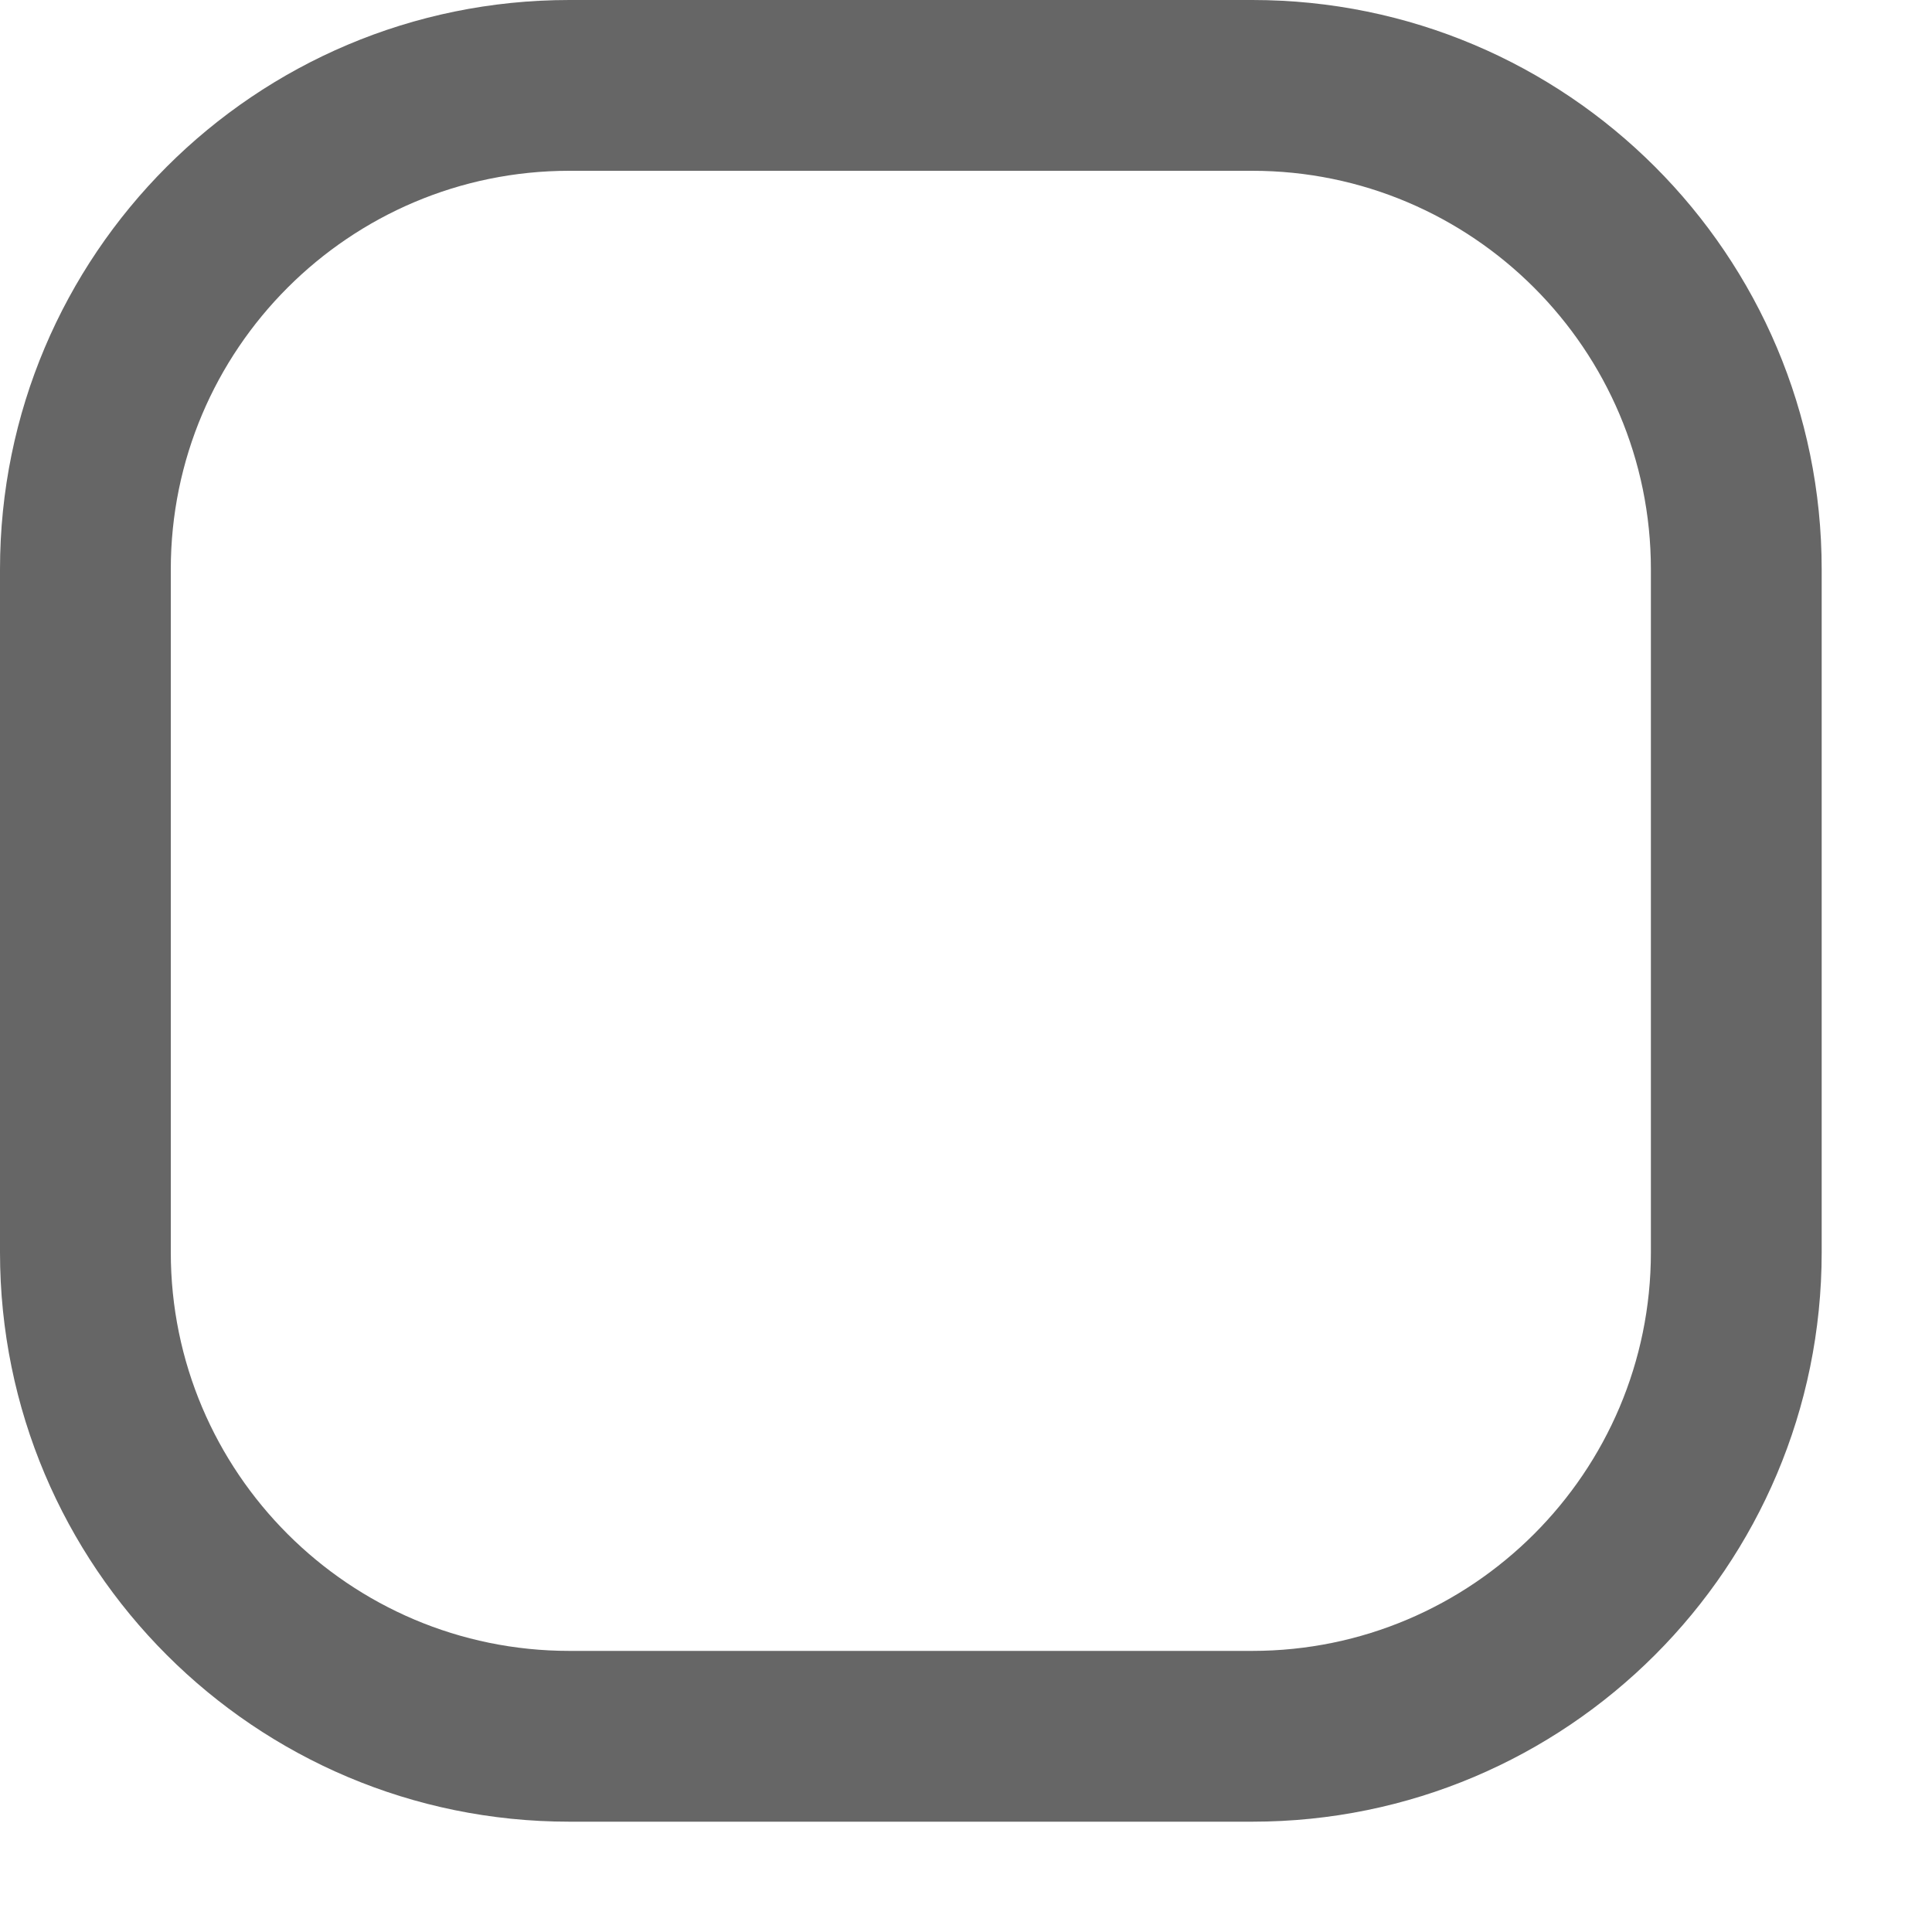
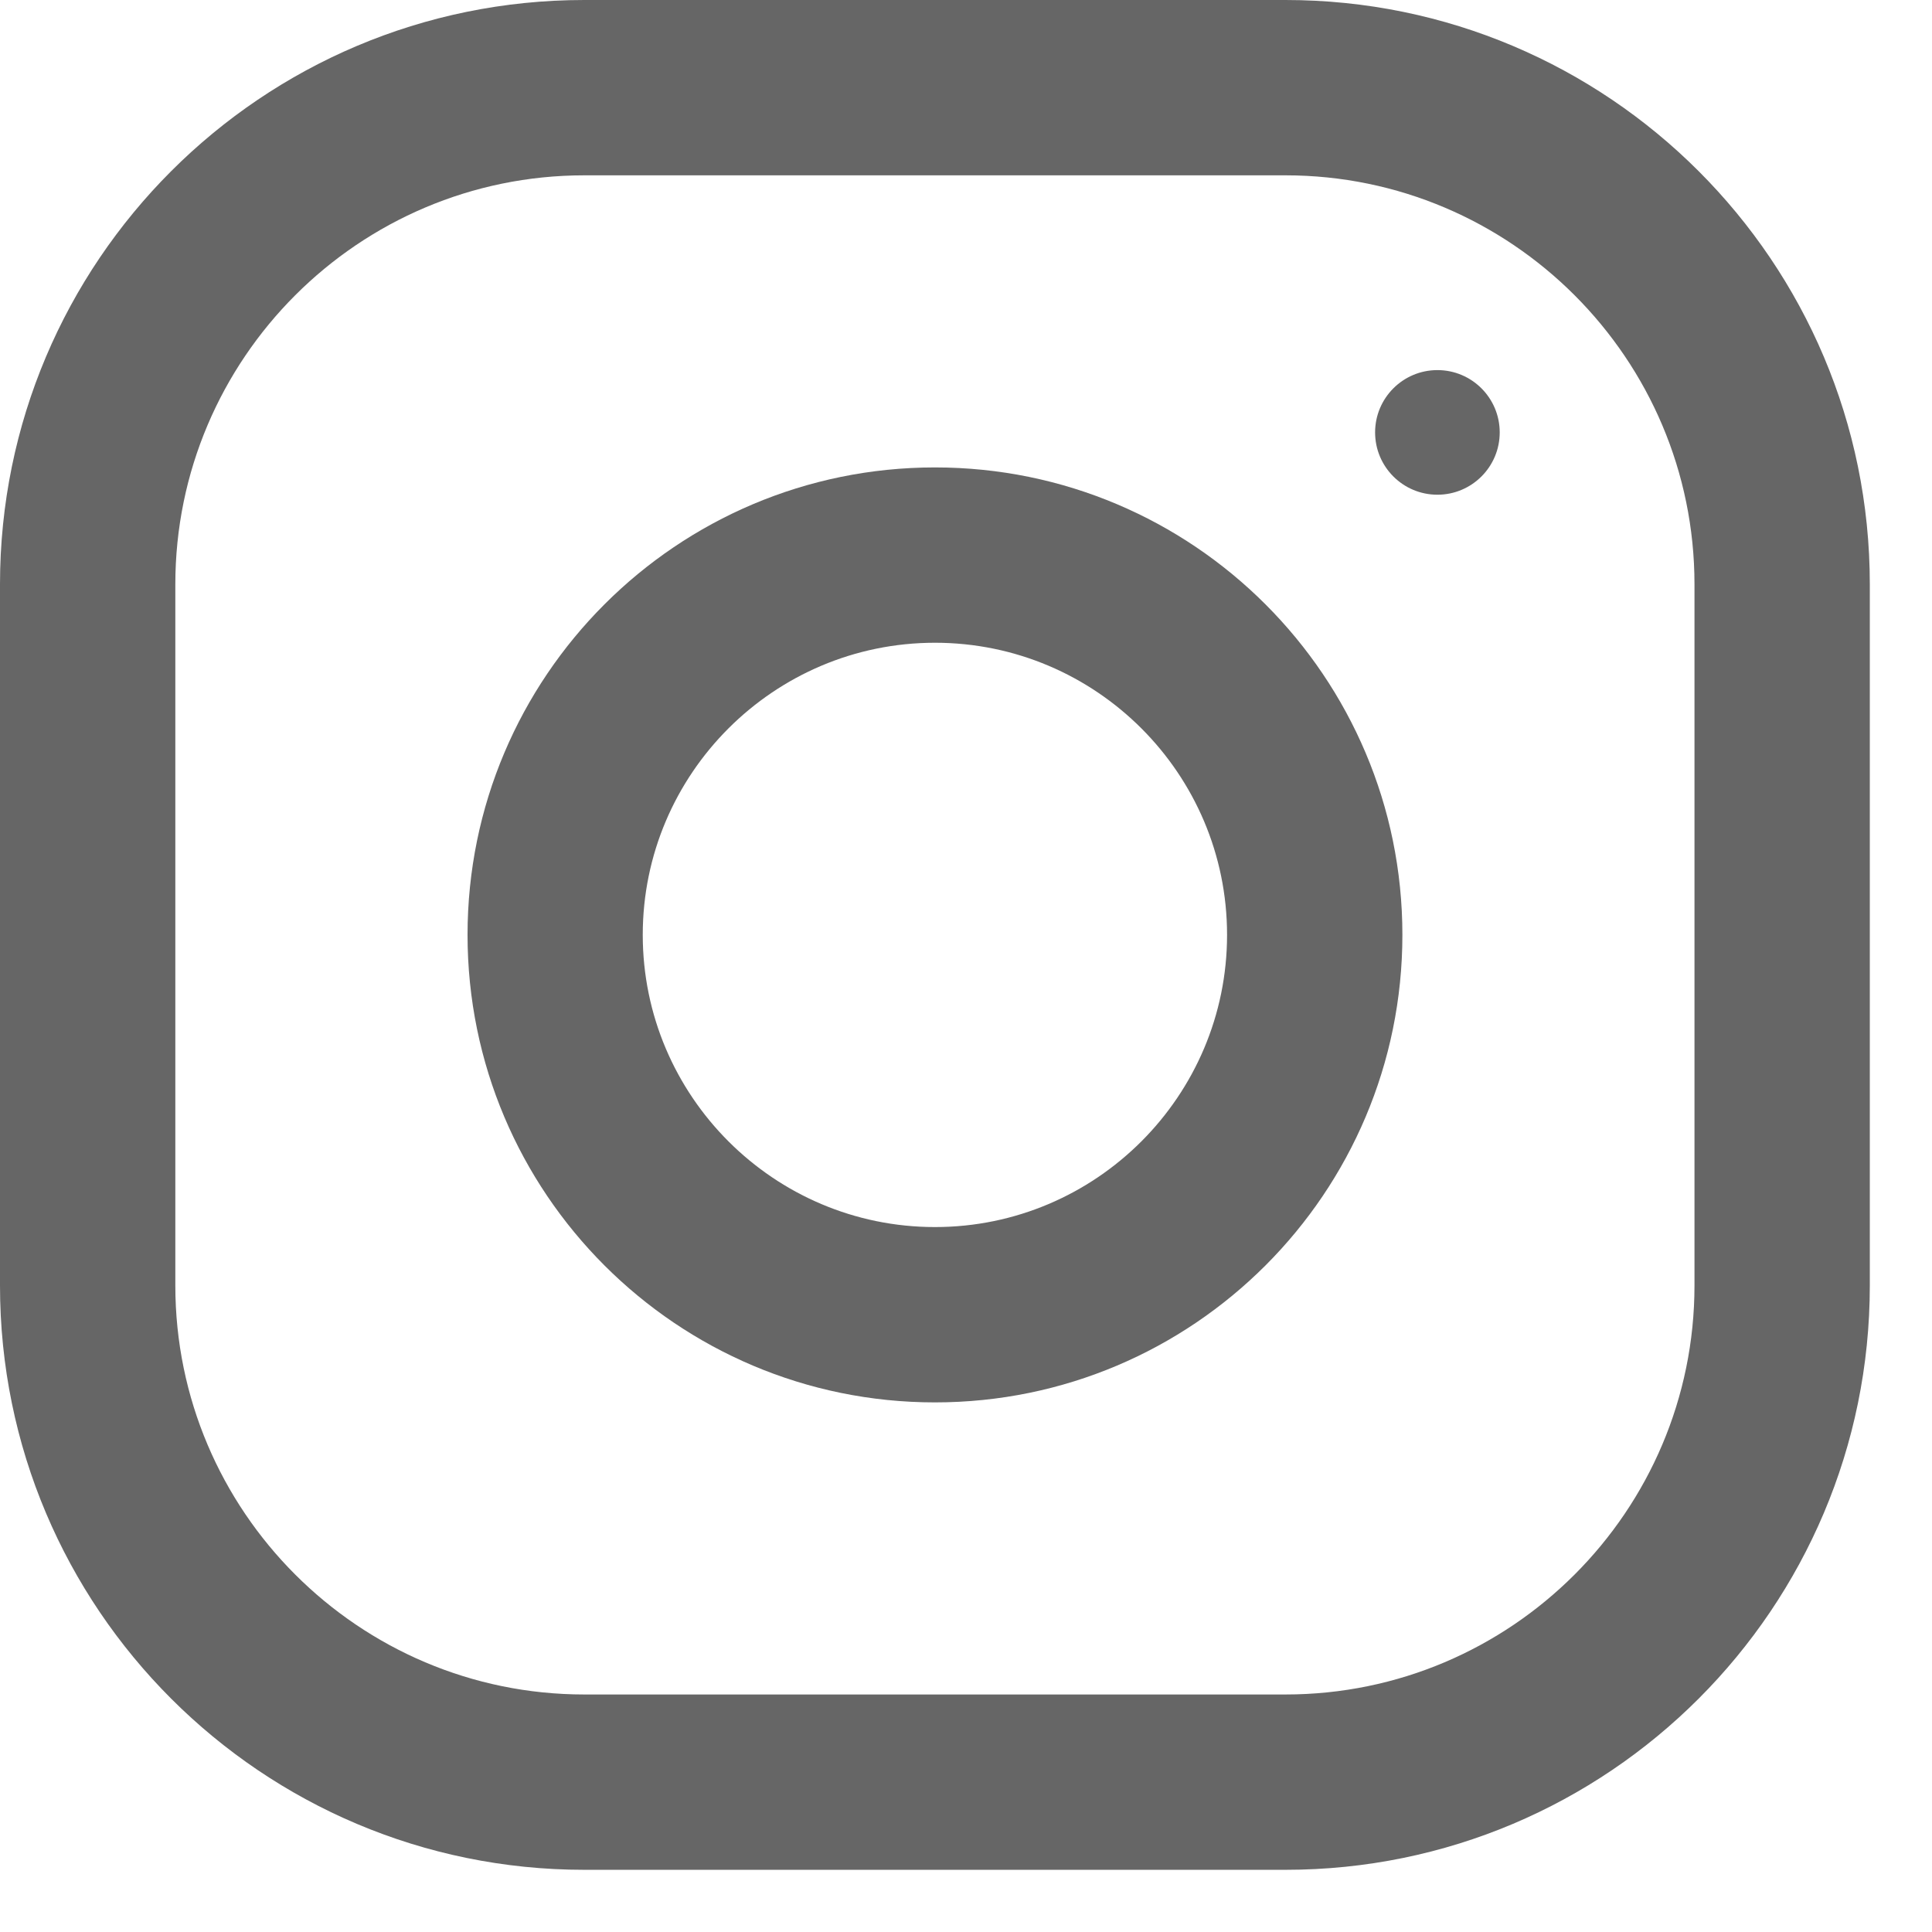
- <svg xmlns="http://www.w3.org/2000/svg" width="10" height="10" viewBox="0 0 10 10" fill="none">
-   <path d="M6.482 0H2.947C1.319 0 0 1.319 0 2.947V6.482C0 8.11 1.319 9.429 2.947 9.429H6.482C8.11 9.429 9.429 8.11 9.429 6.482V2.947C9.429 1.319 8.11 0 6.482 0ZM8.545 6.482C8.545 7.62 7.62 8.545 6.482 8.545H2.947C1.809 8.545 0.884 7.62 0.884 6.482V2.947C0.884 1.809 1.809 0.884 2.947 0.884H6.482C7.62 0.884 8.545 1.809 8.545 2.947V6.482Z" fill="black" fill-opacity="0.6" />
+ <svg xmlns="http://www.w3.org/2000/svg" width="16" height="16" viewBox="0 0 16 16" fill="none">
+   <path d="M10.646 0H4.839C2.167 0 0 2.167 0 4.839V10.646C0 13.318 2.167 15.485 4.839 15.485H10.646C13.318 15.485 15.485 13.318 15.485 10.646V4.839C15.485 2.167 13.318 0 10.646 0ZM14.033 10.646C14.033 12.514 12.514 14.033 10.646 14.033H4.839C2.971 14.033 1.452 12.514 1.452 10.646V4.839C1.452 2.971 2.971 1.452 4.839 1.452H10.646C12.514 1.452 14.033 2.971 14.033 4.839V10.646Z" fill="black" fill-opacity="0.6" />
+   <path d="M7.743 3.871C5.605 3.871 3.872 5.605 3.872 7.742C3.872 9.88 5.605 11.614 7.743 11.614C9.881 11.614 11.614 9.88 11.614 7.742C11.614 5.605 9.881 3.871 7.743 3.871ZM7.743 10.162C6.409 10.162 5.323 9.076 5.323 7.742C5.323 6.408 6.409 5.323 7.743 5.323C9.077 5.323 10.162 6.408 10.162 7.742C10.162 9.076 9.077 10.162 7.743 10.162Z" fill="black" fill-opacity="0.6" />
+   <path d="M11.904 4.097C12.189 4.097 12.42 3.866 12.42 3.581C12.42 3.296 12.189 3.065 11.904 3.065C11.619 3.065 11.388 3.296 11.388 3.581C11.388 3.866 11.619 4.097 11.904 4.097Z" fill="black" fill-opacity="0.6" />
</svg>
